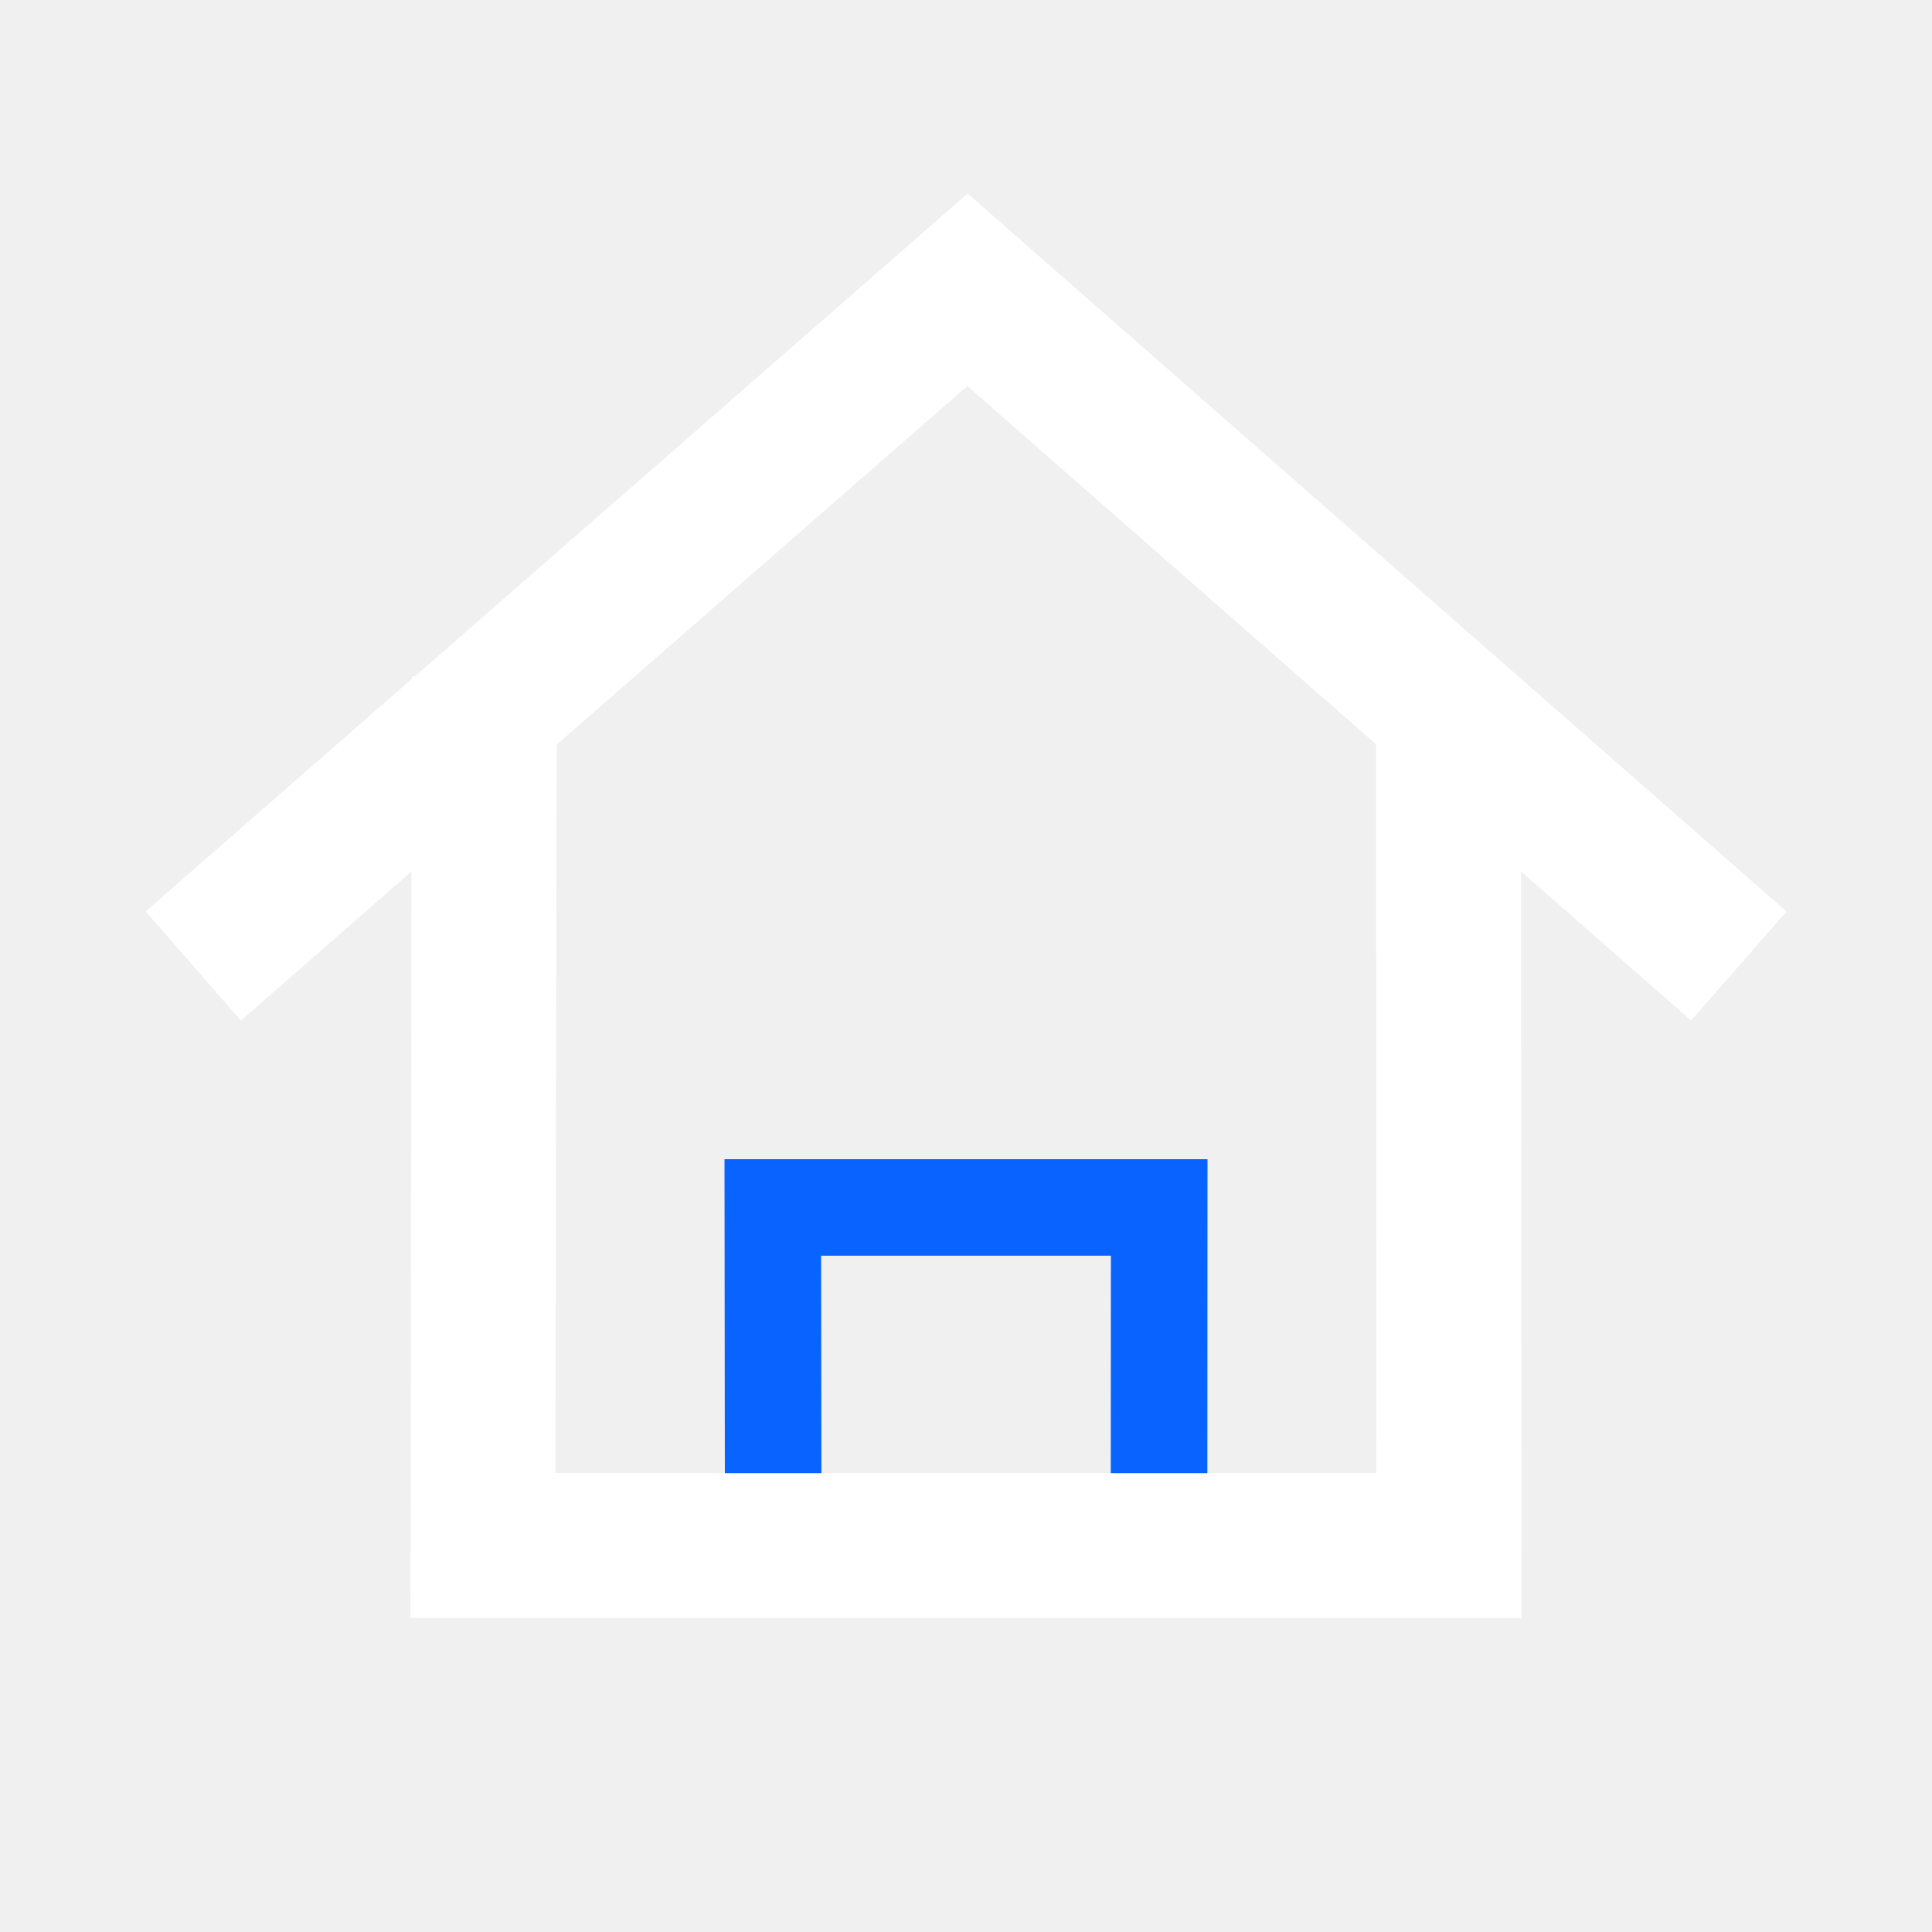
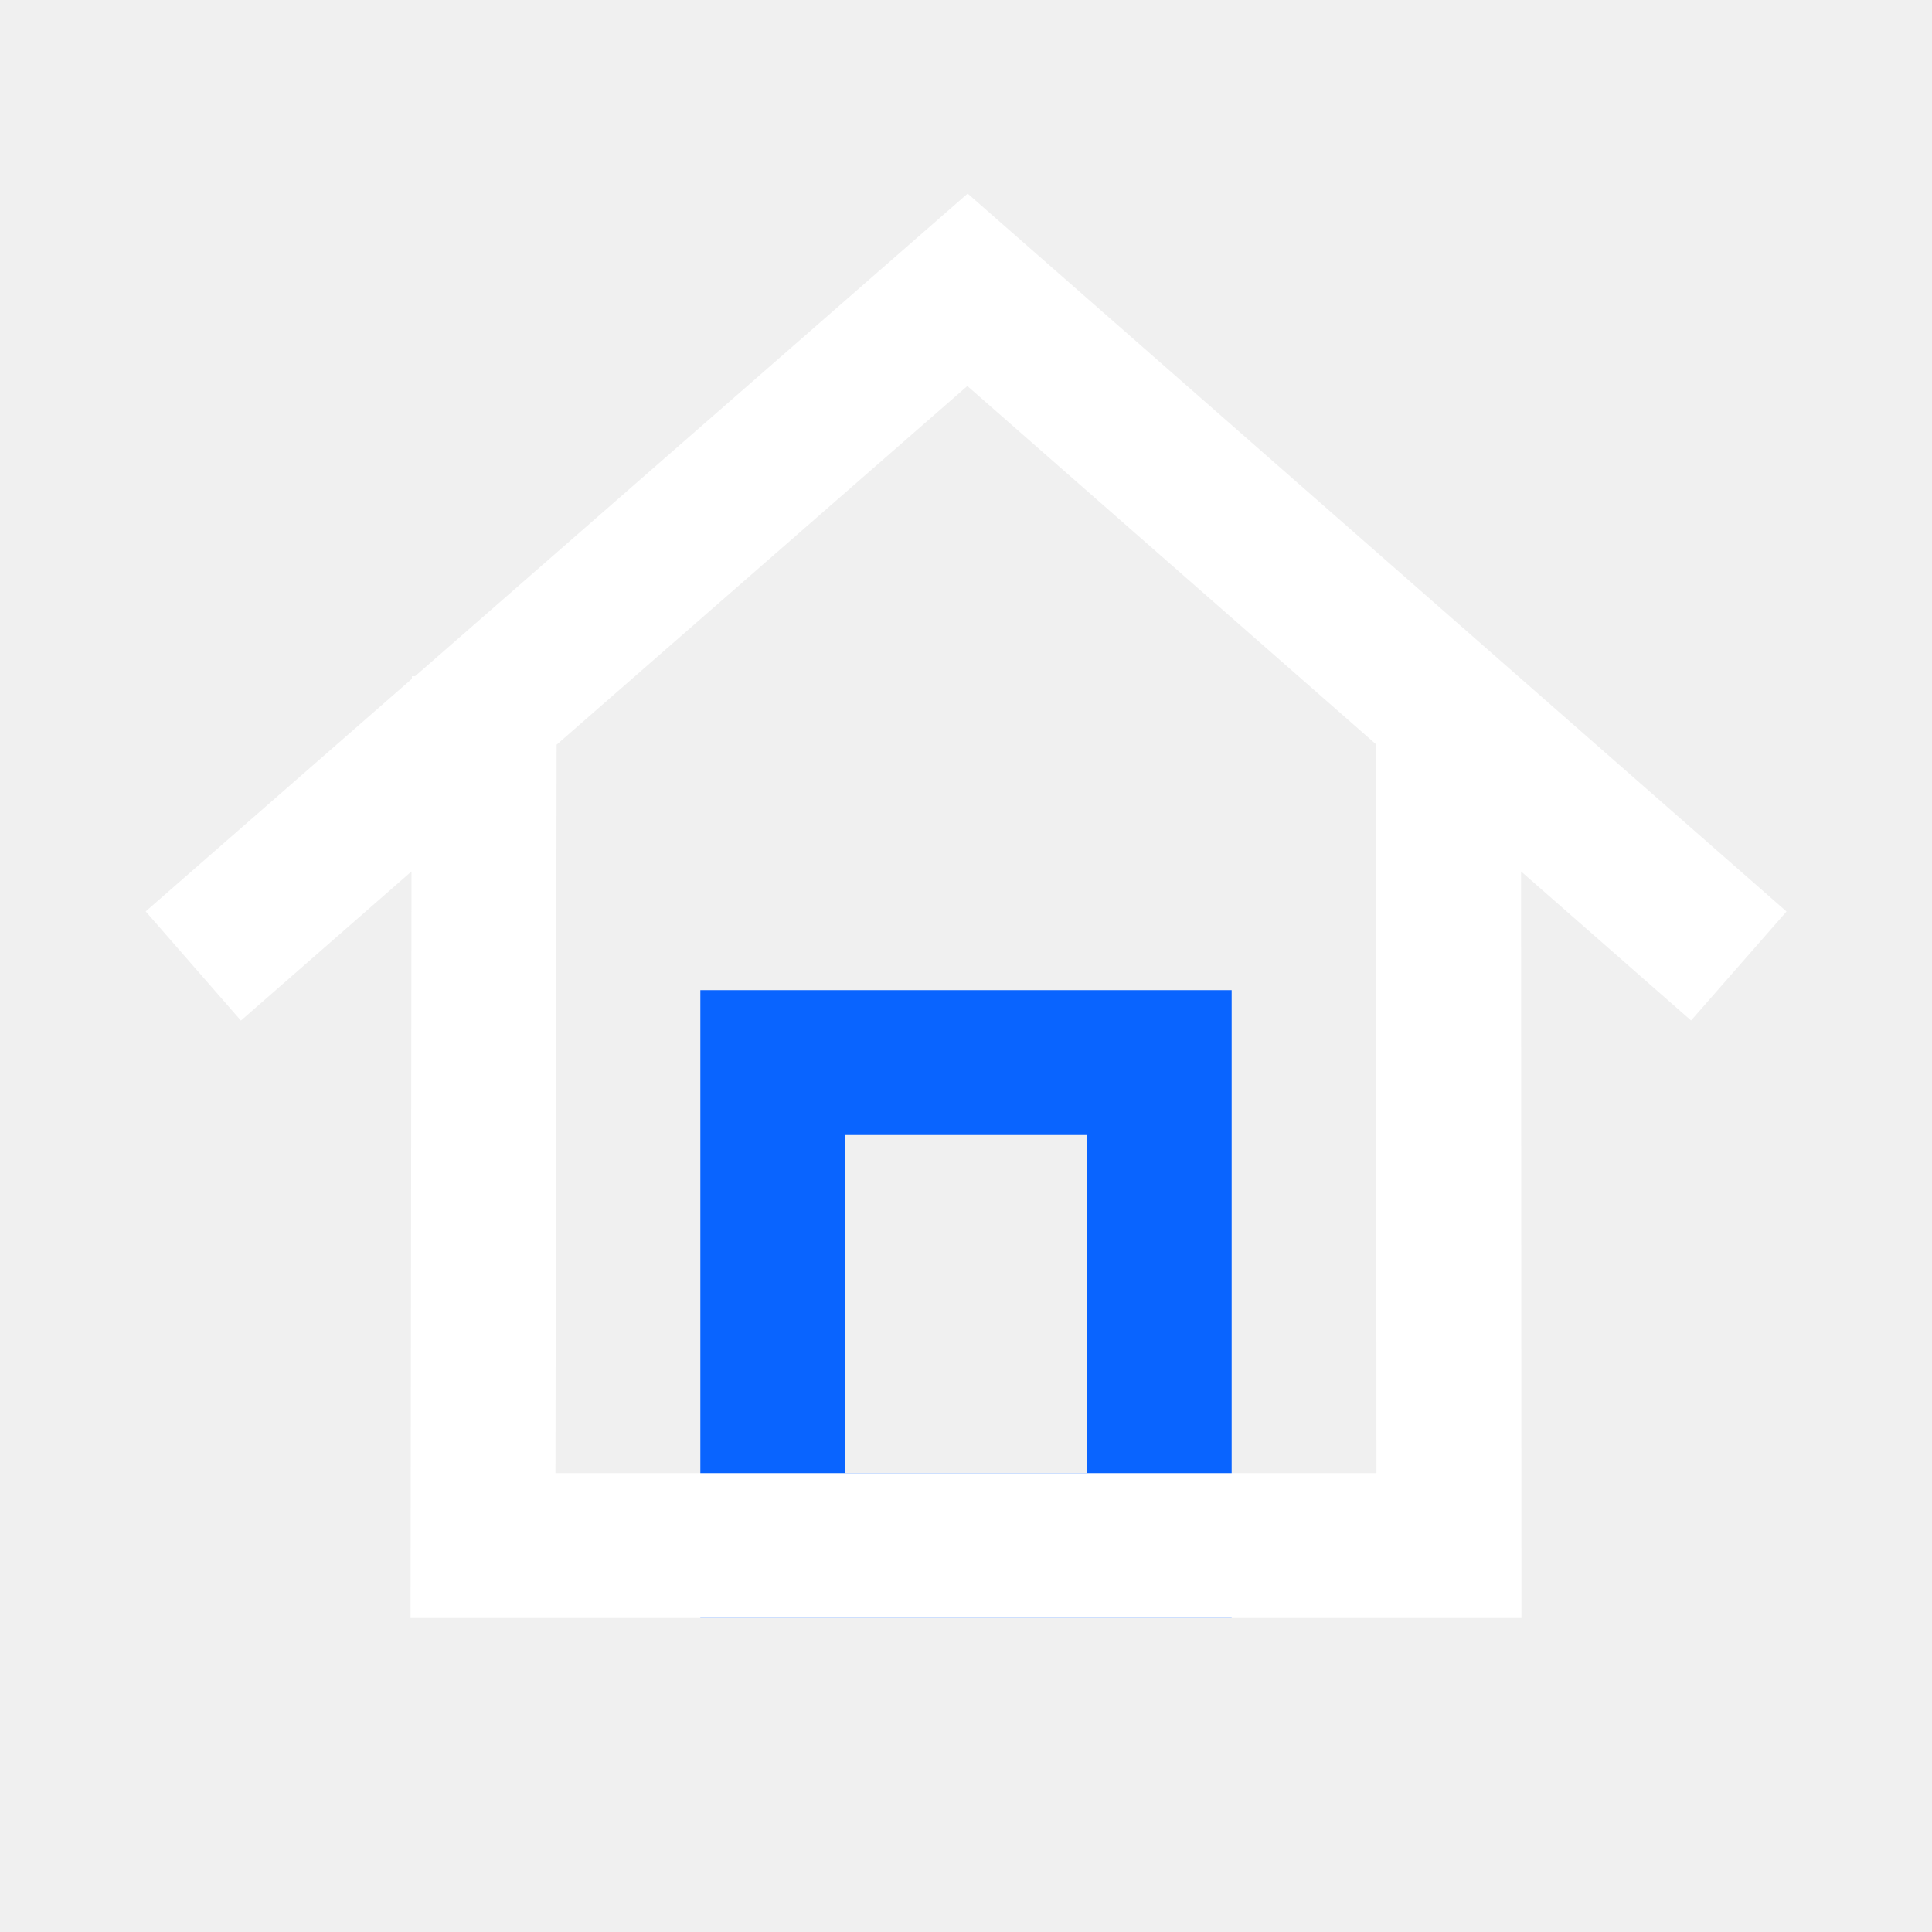
- <svg xmlns="http://www.w3.org/2000/svg" t="1617097725444" class="icon" viewBox="0 0 1024 1024" version="1.1" p-id="1187" width="400" height="400">
-   <path d="M384.256 844.8l51.2-0.051-0.256-179.2h153.6l-0.102 178.022h51.2L640 614.4h-256z" fill="#0964FF" p-id="1188" />
-   <path d="M512.819 102.554l434.074 380.57-50.586 57.754-90.112-79.002 0.205 395.725H217.6l0.512-395.725-90.419 79.053-50.483-57.856 141.107-123.29V358.4h1.69l292.864-255.795z m-0.102 102.042L295.014 394.701 294.4 780.8h435.149l-0.205-386.304-216.627-189.901z" fill="#FFFFFF" p-id="1189" />
+ <svg xmlns="http://www.w3.org/2000/svg" t="1617343607607" class="icon" viewBox="0 0 1024 1024" version="1.1" p-id="6124" width="400" height="400">
+   <path d="M652.8 524.8h-281.6v332.8h281.6v-332.8z m-76.8 76.8v179.2h-128v-179.2h128z" fill="#0964FF" p-id="6125" />
+   <path d="M512.819 102.554l434.074 380.57-50.586 57.754-90.112-79.002 0.205 395.725H217.6l0.512-395.725-90.419 79.053-50.483-57.856 141.107-123.29V358.4h1.69l292.864-255.795z m-0.102 102.042L295.014 394.701 294.4 780.8h435.149l-0.205-386.304-216.627-189.901z" fill="#FFFFFF" p-id="6126" />
</svg>
